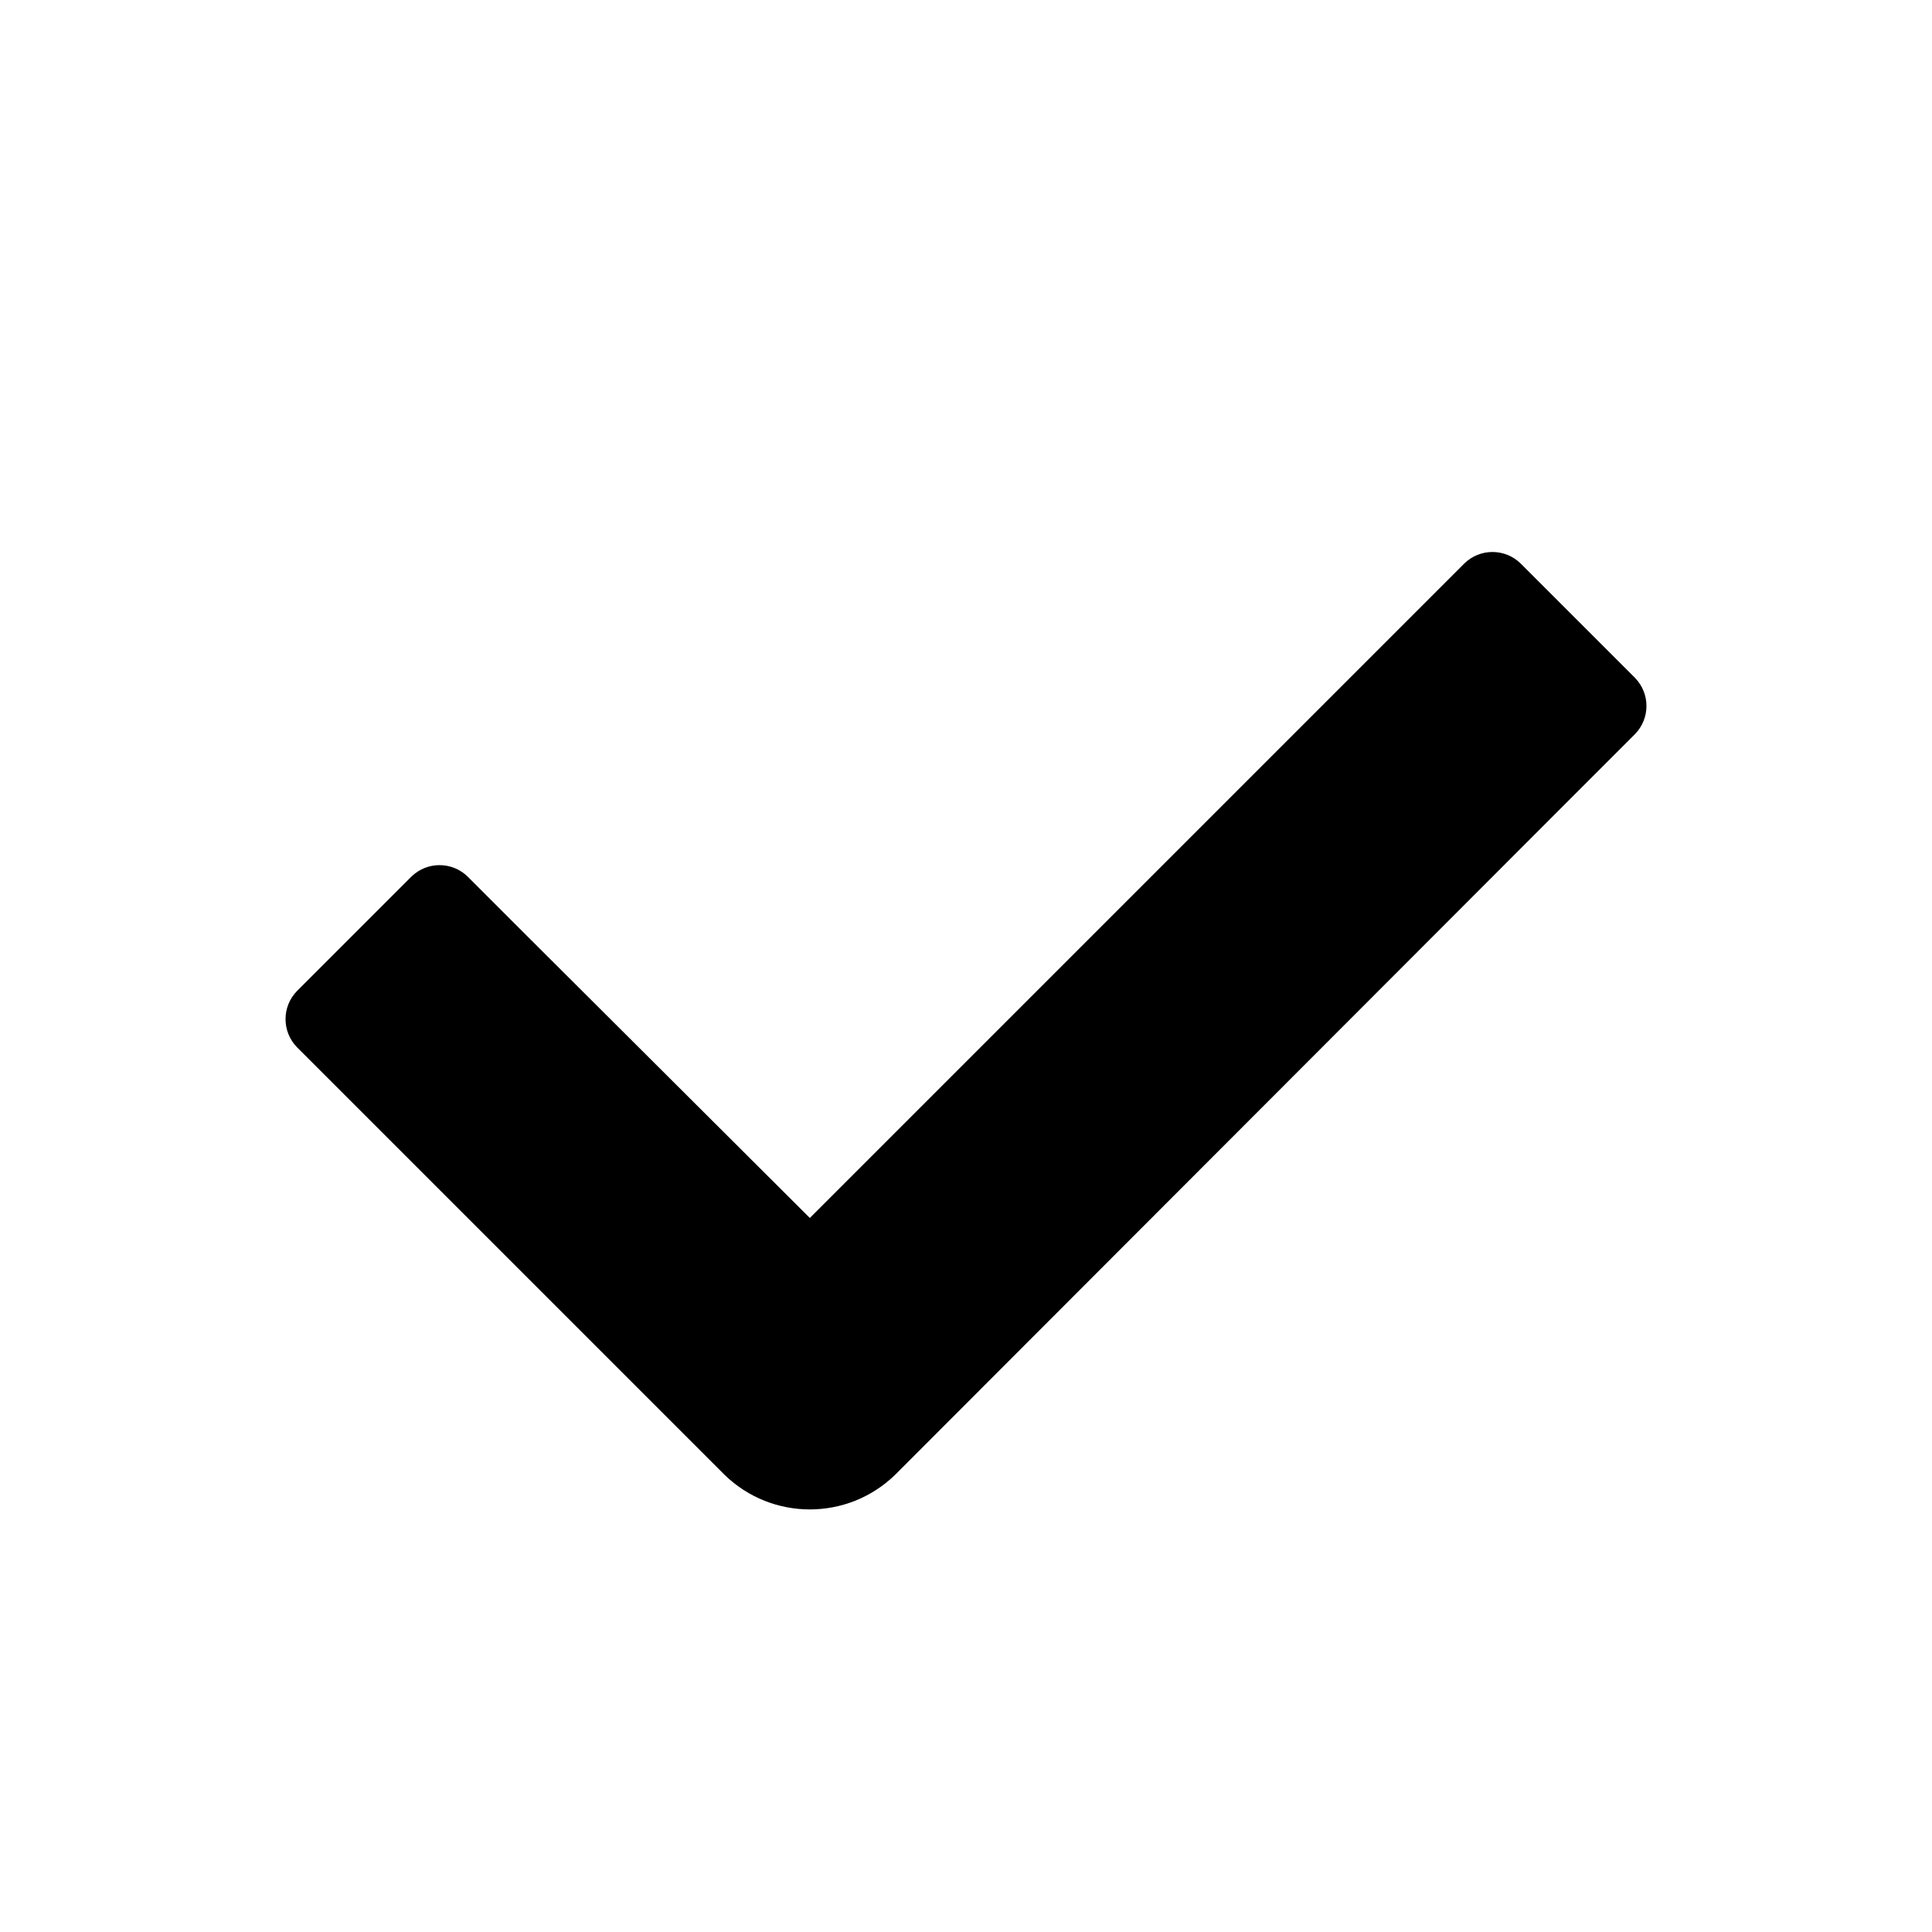
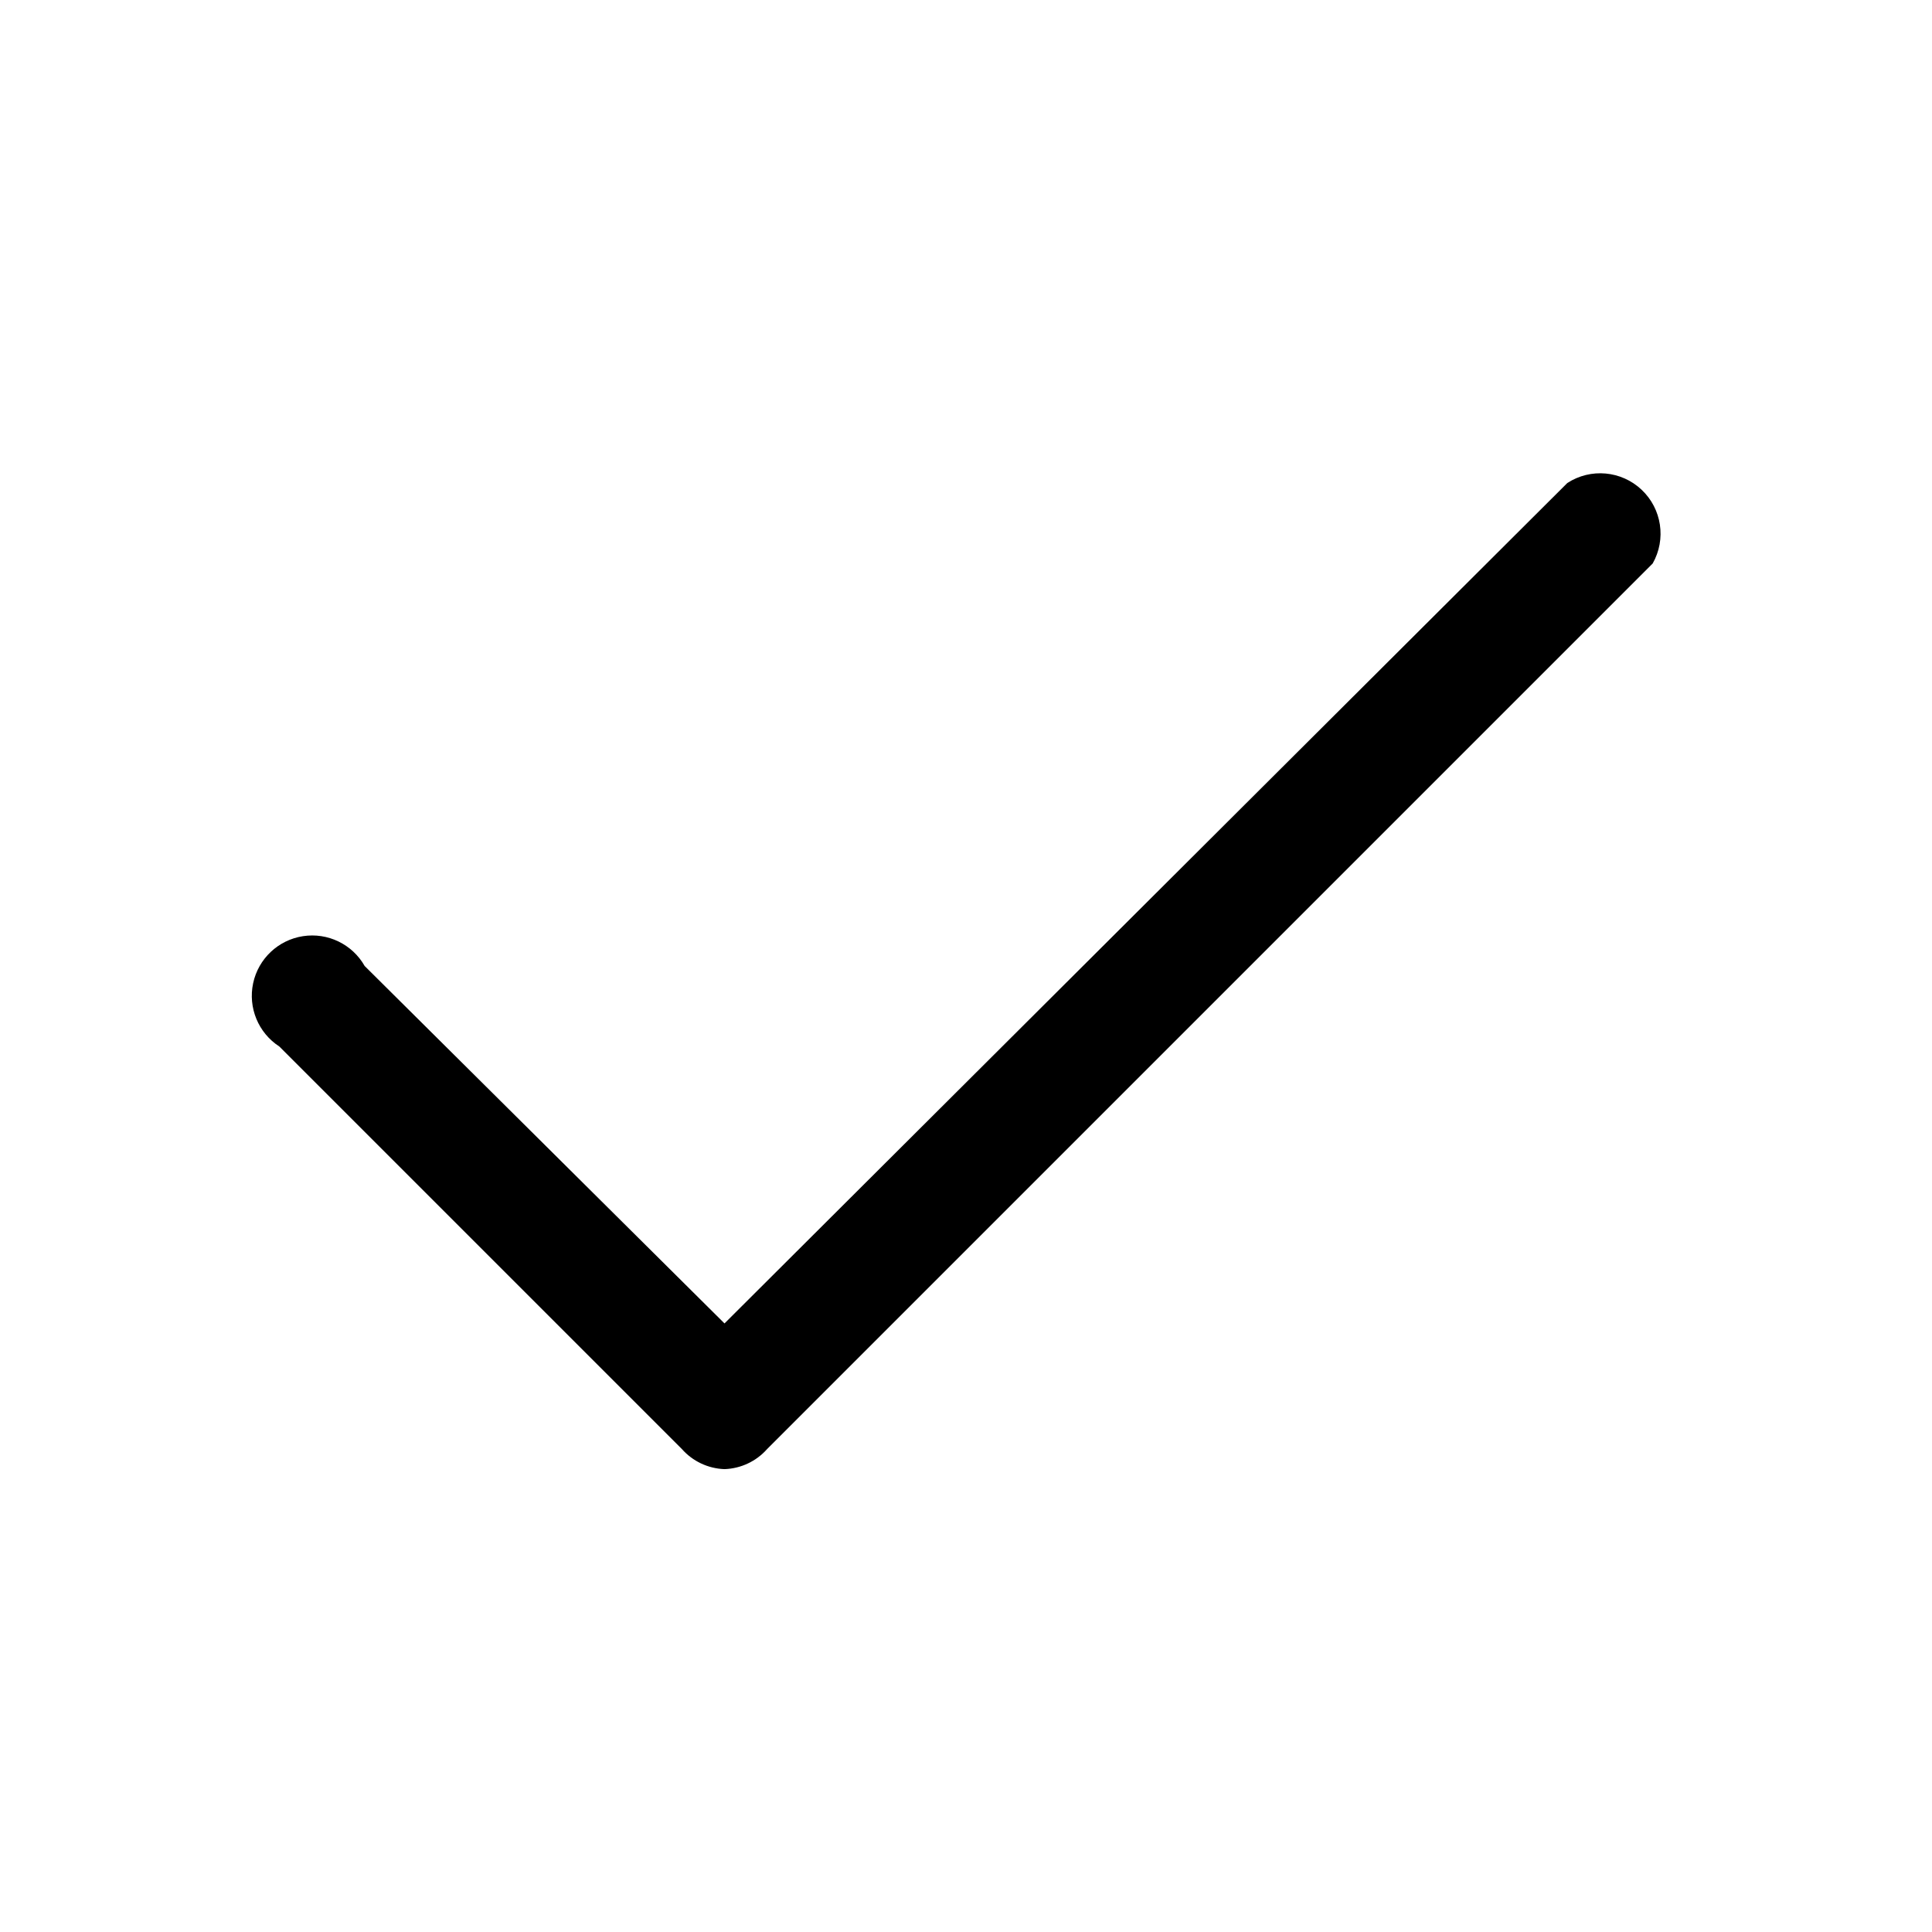
- <svg xmlns="http://www.w3.org/2000/svg" id="Layer_1" data-name="Layer 1" viewBox="0 0 24 24">
-   <path d="M11.12,18.32,19.6,9.83h0l.71-.71a.5.5,0,0,0,0-.7L18.89,7a.5.5,0,0,0-.7,0l-.71.71h0l-7.42,7.42L6.52,11.6h0l-.71-.71a.5.5,0,0,0-.7,0L3.69,12.31a.5.5,0,0,0,0,.7l.71.71h0L9,18.32A1.52,1.52,0,0,0,11.12,18.32Z" />
+ <svg xmlns="http://www.w3.org/2000/svg" viewBox="0 0 24 24">
+   <g id="check">
+     <path d="M9,18.25A.74.74,0,0,1,8.47,18l-5-5A.75.75,0,1,1,4.53,12L9,16.44,19.47,6A.75.75,0,0,1,20.53,7l-11,11A.74.74,0,0,1,9,18.25Z" />
+   </g>
</svg>
